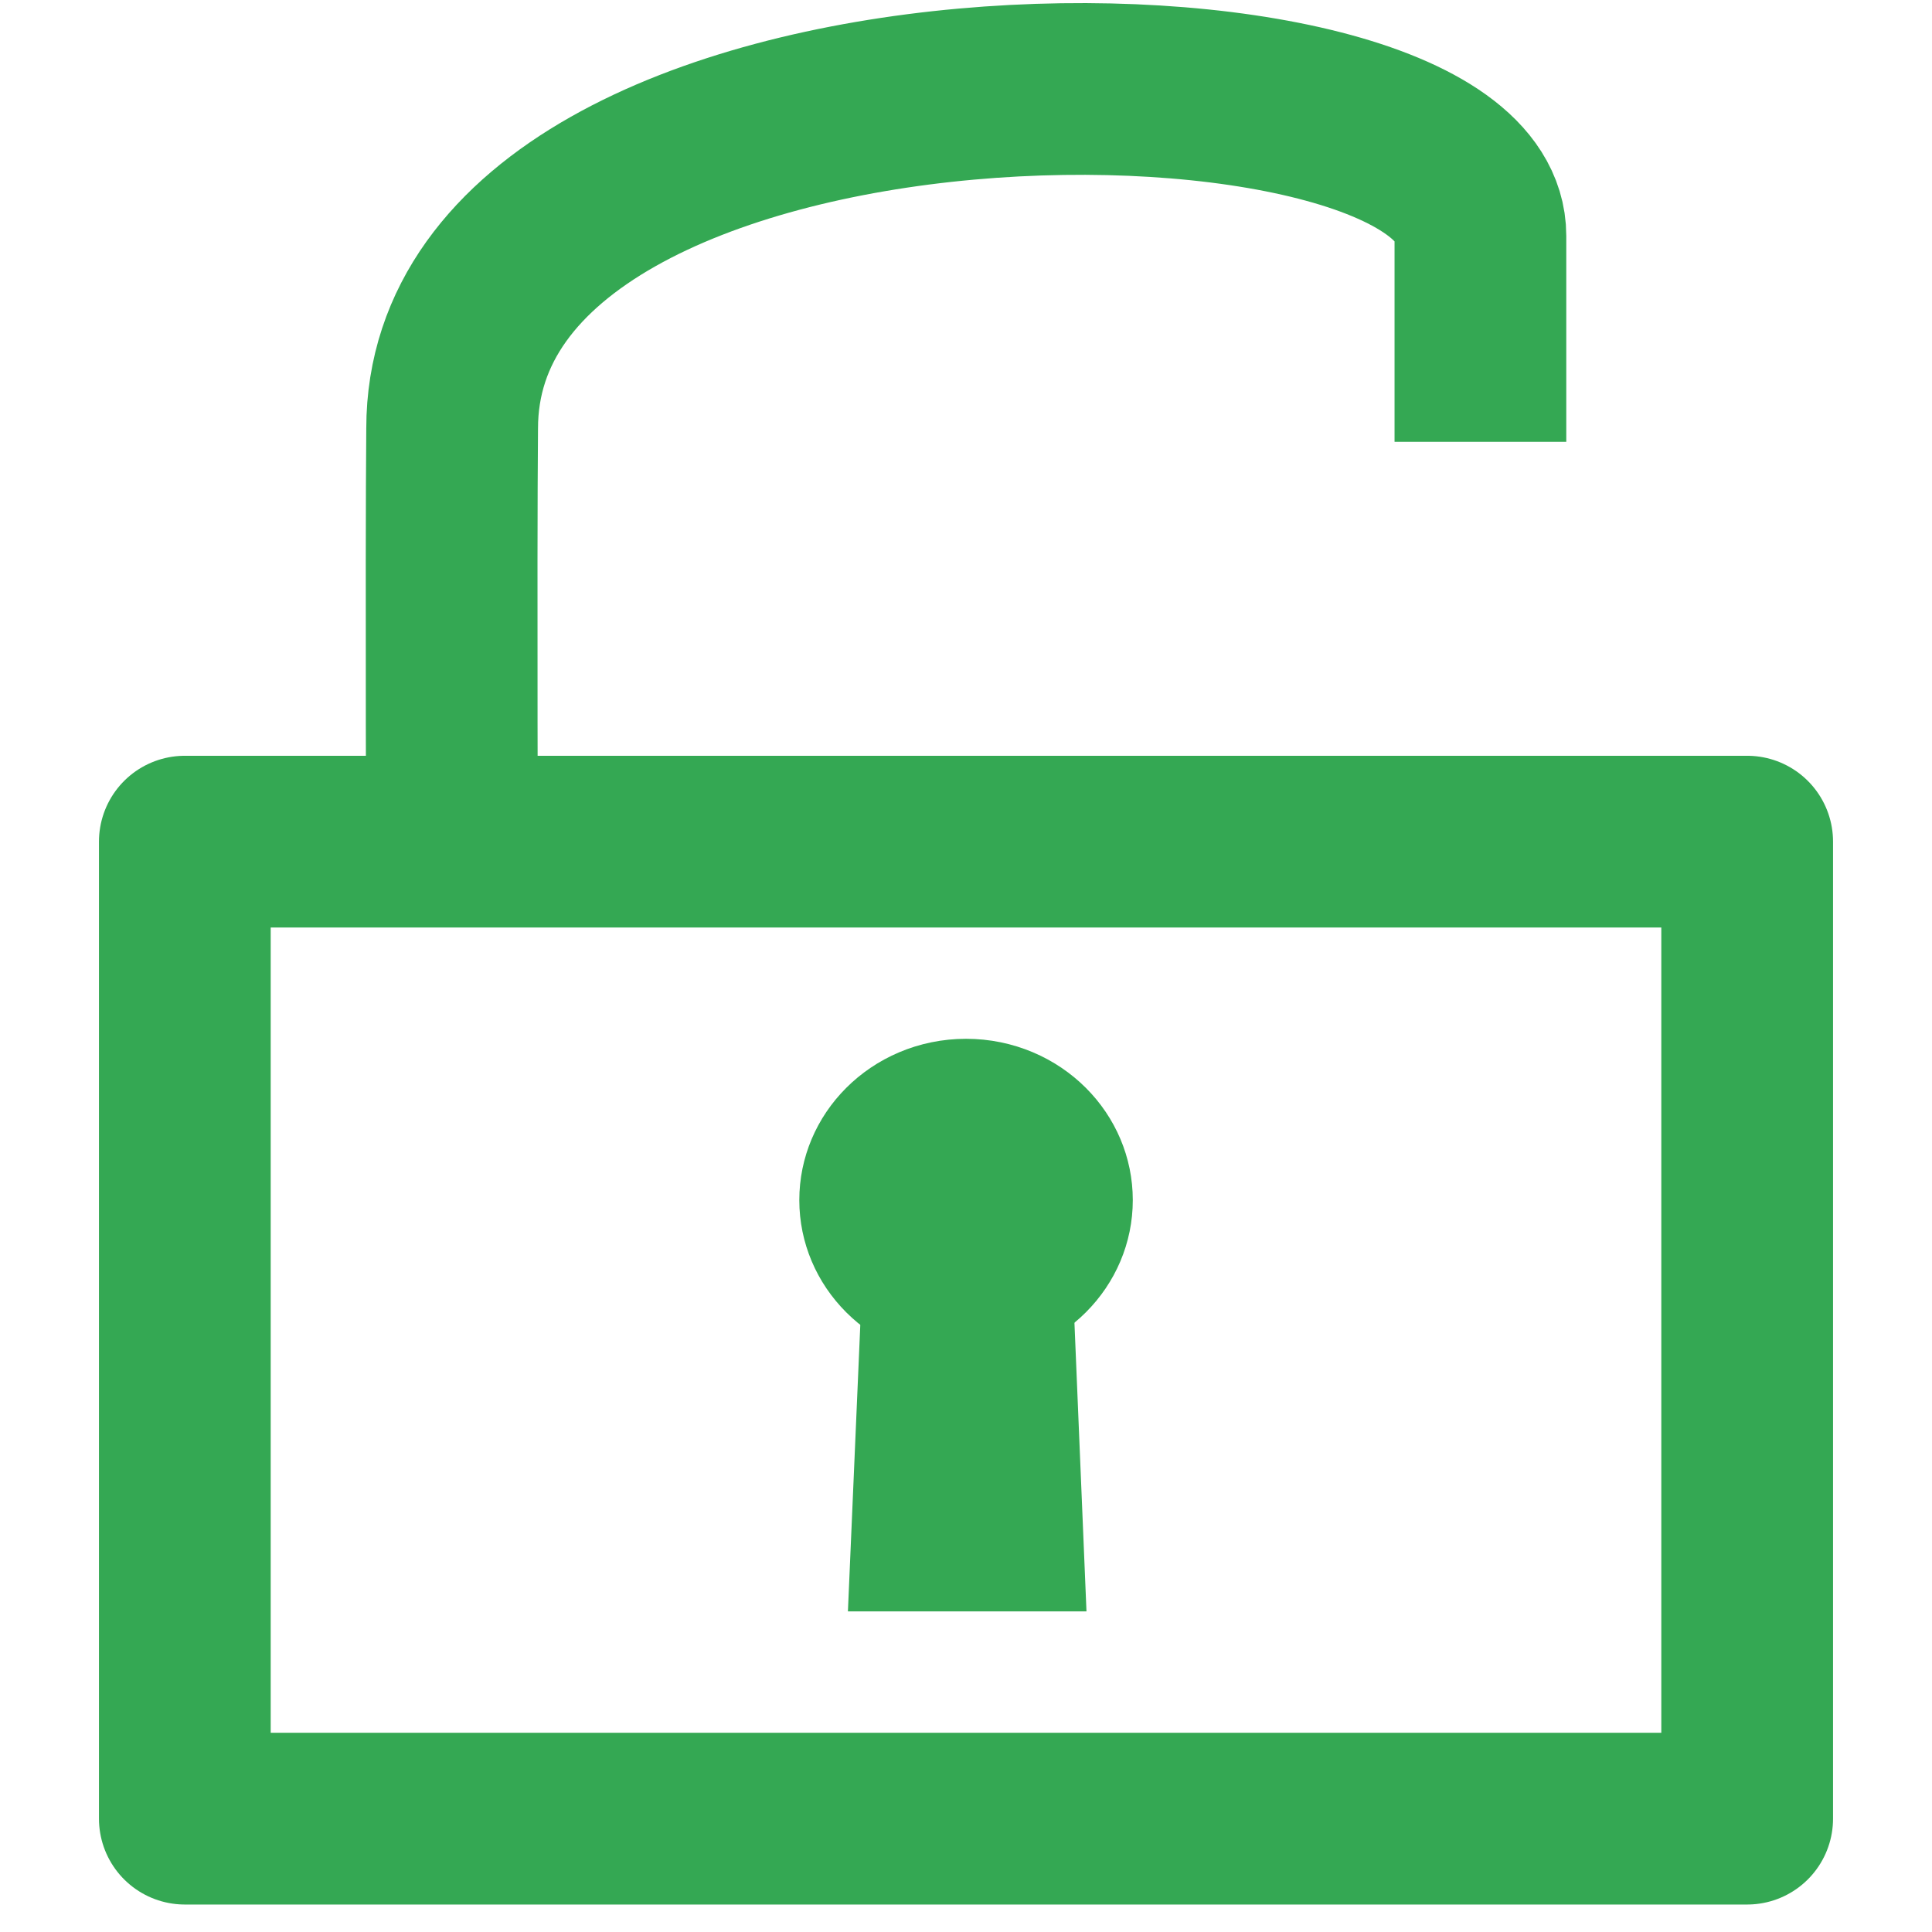
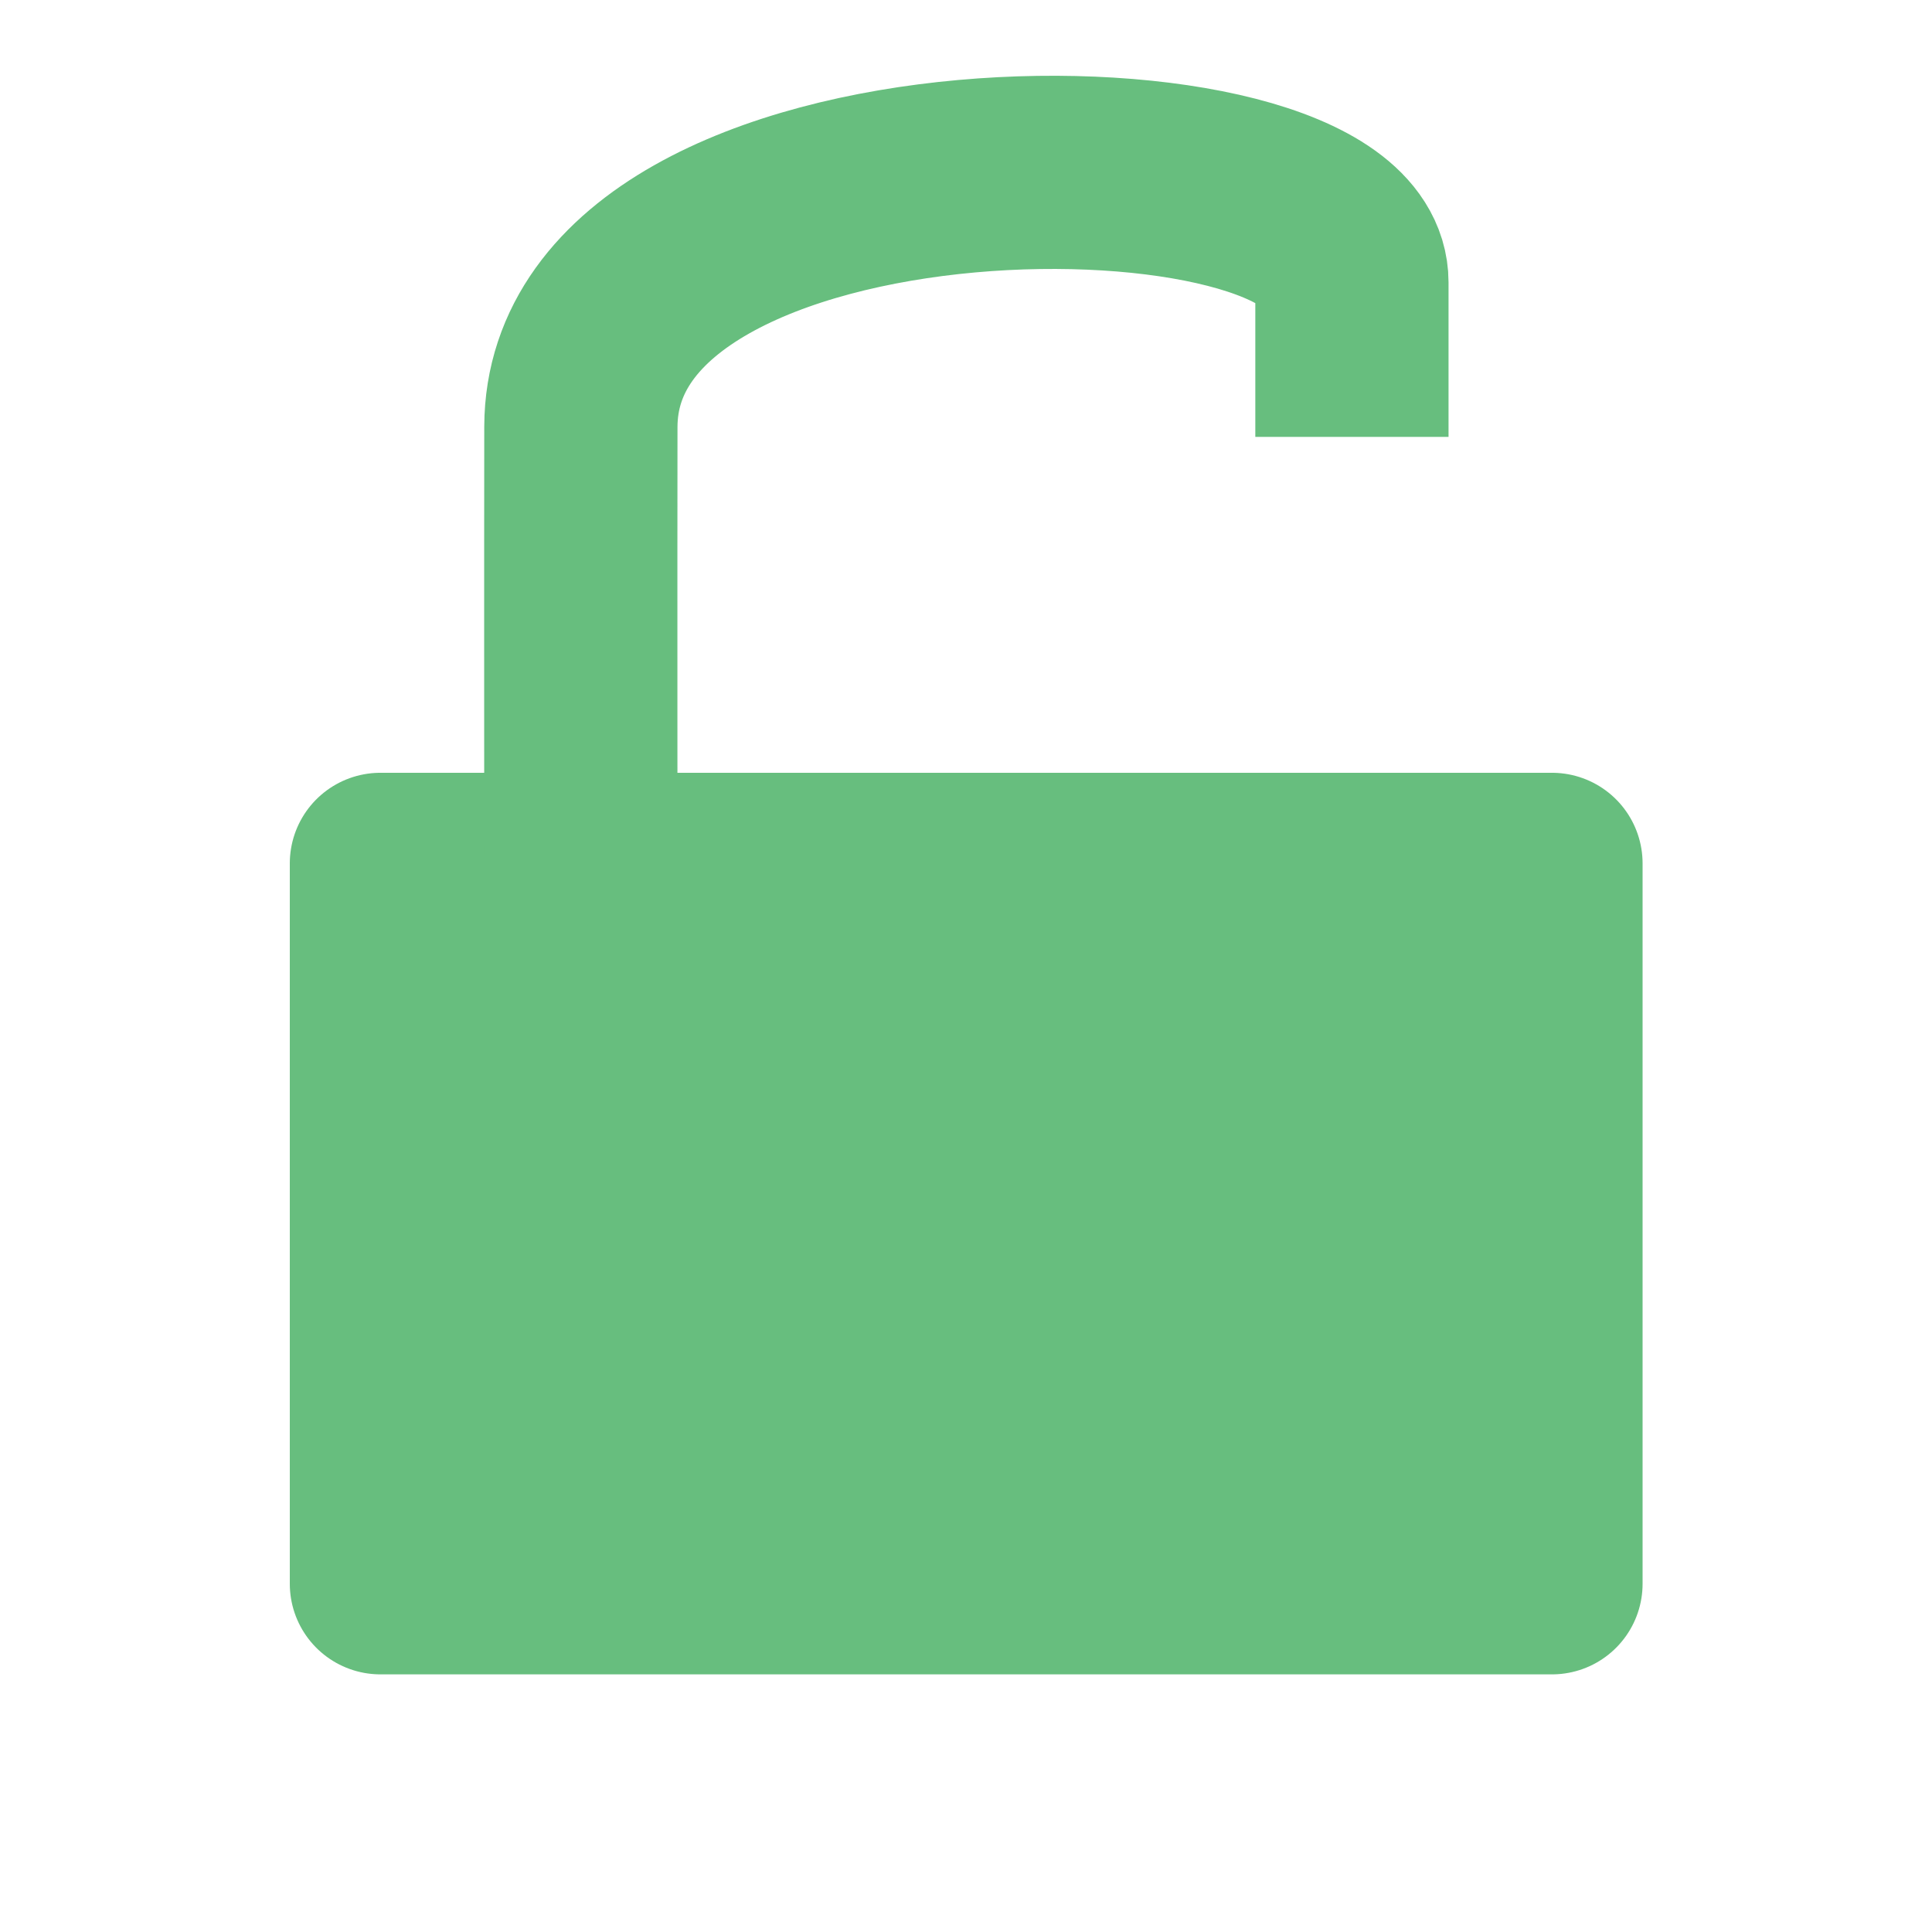
<svg xmlns="http://www.w3.org/2000/svg" width="300" height="300" version="1.0">
-   <g stroke="#34a853">
-     <path d="m28.7 130.69h242.6v151.71h-242.6z" fill="none" stroke-linejoin="round" stroke-width="26.666" />
-     <path d="m70.208 142.99s-0.185-56.177 0-76.455c0-64.821 159.67-63.663 159.67-29.916v31.988" fill="none" stroke-width="26.666" />
-     <g transform="matrix(2.0963 0 0 1.9396 -100.27 -155.27)" fill="#34a853">
-       <ellipse cx="119.39" cy="176.13" rx="6.978" ry="7.541" stroke-linejoin="round" stroke-width="10.746" />
-       <path d="m112.19 180.38-1.131 28.275h16.833l-1.09-28.254" stroke-width=".806" />
-     </g>
+   <g transform="matrix(.74985 0 0 .74963 37.552 36.487)" opacity=".75" stroke="#34a853">
+     <path d="m28.7 130.17h242.6v149.22h-242.6z" fill="#34a853" stroke-linejoin="round" stroke-width="37.535" />
+     <path d="m70.208 142.99s-0.044-82.965 0-103.24c0.141-64.821 159.67-63.663 159.67-29.916v31.988" fill="none" stroke="#34a853" stroke-width="40.014" />
  </g>
</svg>
